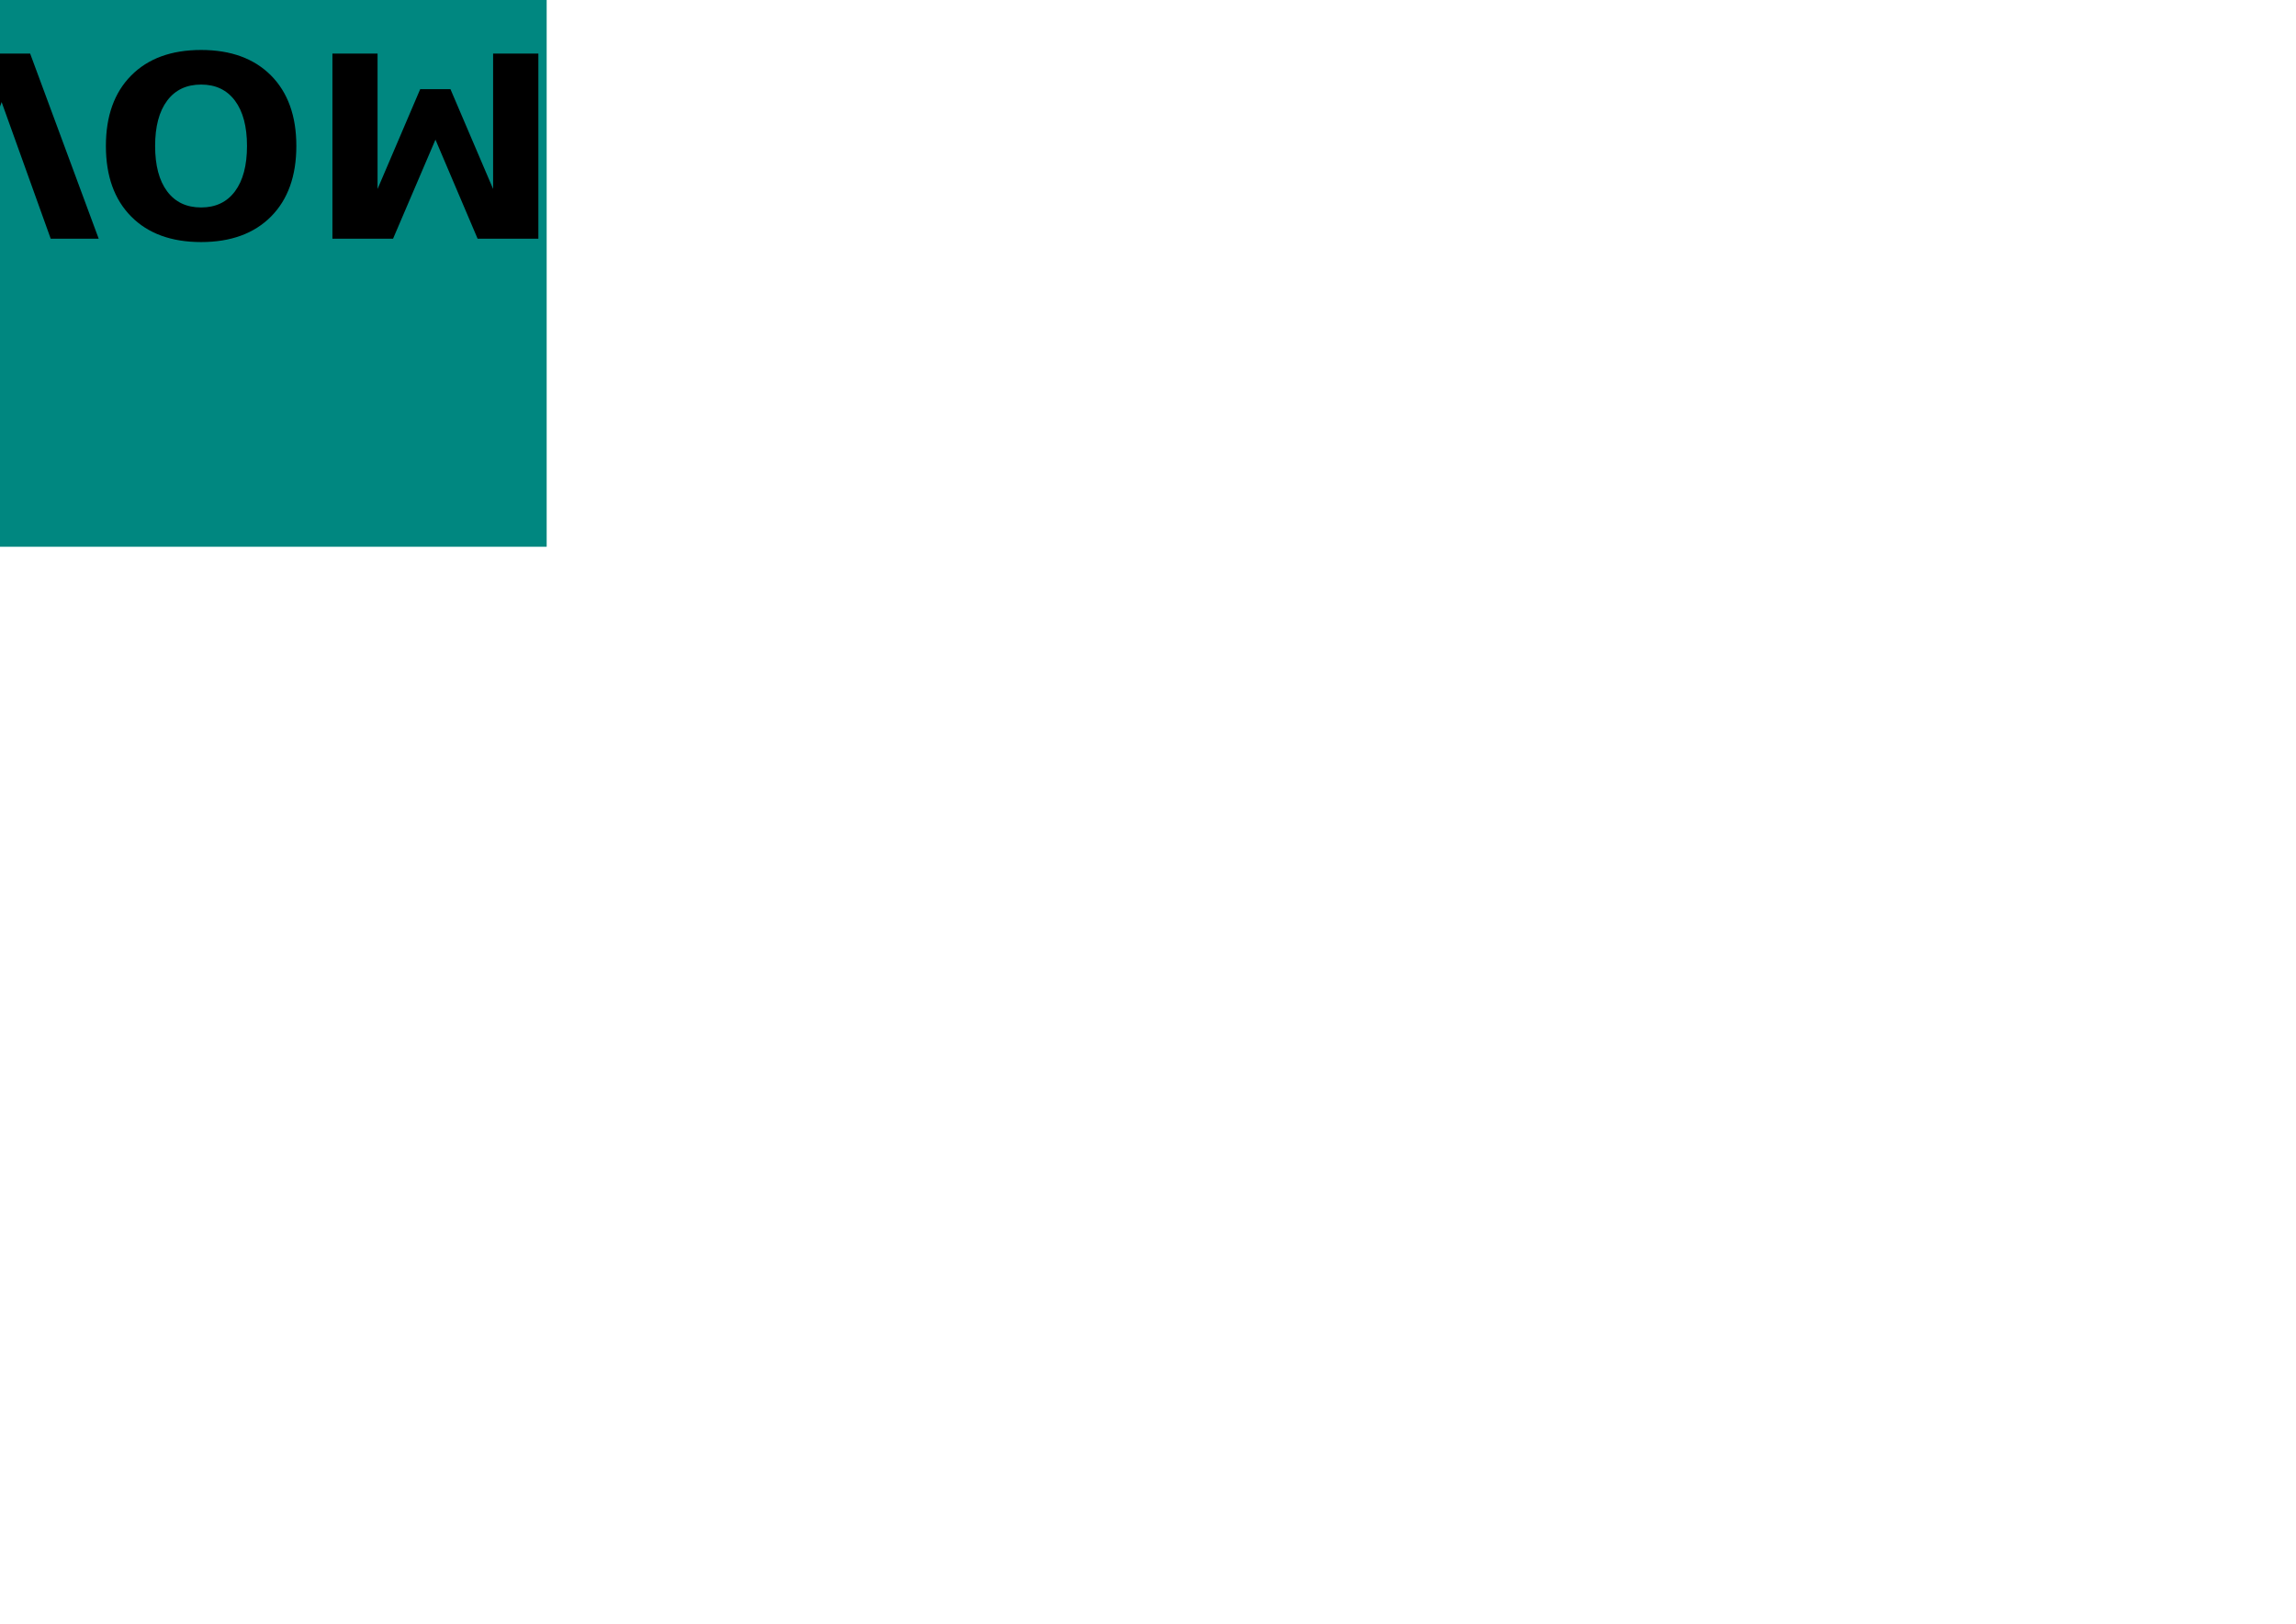
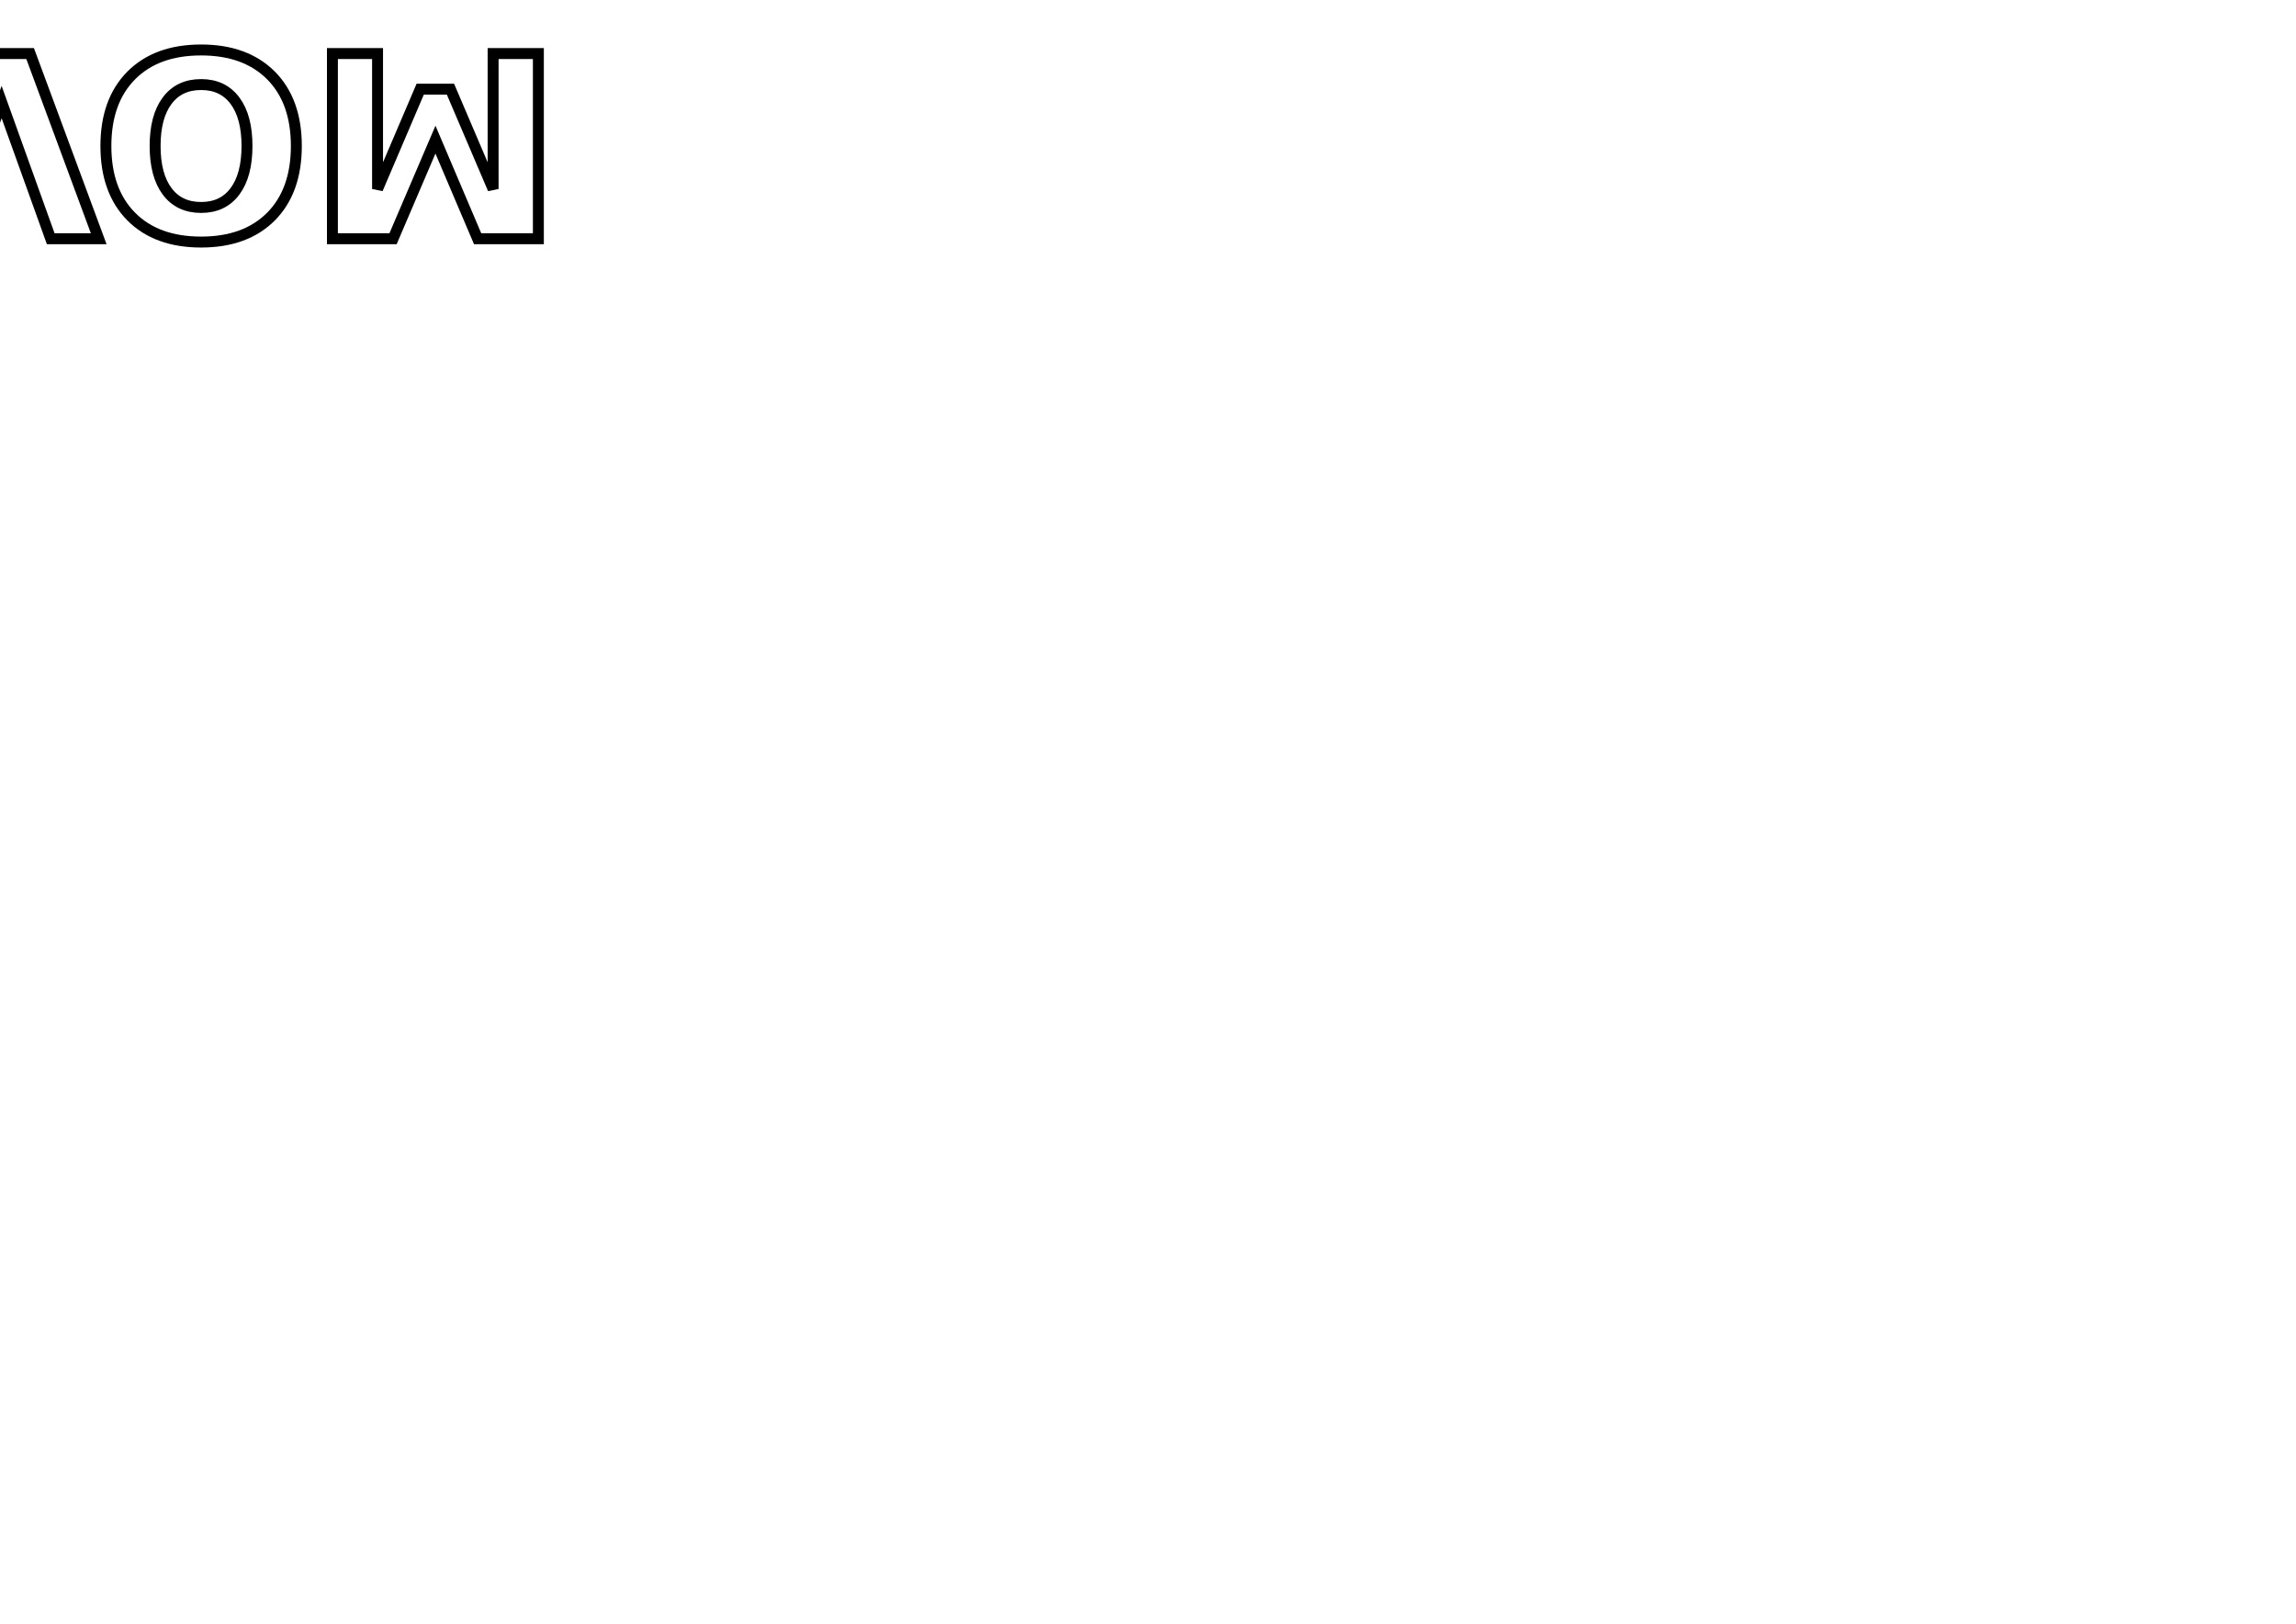
<svg xmlns="http://www.w3.org/2000/svg" width="420mm" height="297mm" viewBox="0 0 420 297" version="1.1" id="svg1">
  <defs id="defs1" />
  <g id="layer1">
-     <path id="rect1" style="fill:#008780;stroke-width:0.385" d="M -100,-100 H 100 V 100 H -100 Z" />
-     <path d="M 98.482,43.66 H 87.369 L 79.657,25.538 71.9,43.66 H 60.809 V 9.797 h 8.256 V 34.565 l 7.802,-18.258 h 5.534 l 7.802,18.258 V 9.797 h 8.279 z M 36.79,37.944 c 2.661,0 4.725,-0.983 6.192,-2.949 1.467,-1.966 2.2,-4.733 2.2,-8.301 0,-3.553 -0.733,-6.313 -2.2,-8.279 -1.467,-1.966 -3.531,-2.949 -6.192,-2.949 -2.676,0 -4.748,0.983 -6.215,2.949 -1.467,1.966 -2.2,4.725 -2.2,8.279 0,3.568 0.733,6.336 2.2,8.301 1.467,1.966 3.538,2.949 6.215,2.949 z m 0,6.328 c -5.443,0 -9.708,-1.557 -12.792,-4.672 -3.085,-3.115 -4.627,-7.417 -4.627,-12.906 0,-5.474 1.542,-9.768 4.627,-12.883 3.085,-3.115 7.349,-4.672 12.792,-4.672 5.428,0 9.692,1.557 12.792,4.672 3.085,3.115 4.627,7.409 4.627,12.883 0,5.489 -1.542,9.791 -4.627,12.906 -3.1,3.115 -7.364,4.672 -12.792,4.672 z M 18.055,43.66 H 9.278 L 0.296,18.665 -8.663,43.66 H -17.441 L -4.898,9.797 H 5.513 Z m -39.987,0 h -23.566 v -6.6 H -30.664 V 30.755 H -44.613 V 24.154 h 9.313 4.636 V 16.397 H -45.996 V 9.797 h 24.065 z m -31.731,0 h -8.732 V 9.797 h 8.732 z m -13.246,0 h -31.209 v -6.6 h 11.227 V 9.797 h 8.732 V 37.06 h 11.25 z" id="text4" style="font-weight:bold;font-size:50.8px;font-family:Sans;-inkscape-font-specification:'Sans, Bold';stroke-width:0.265" aria-label="MOVEIT PRO" />
-     <path d="M 51.858,-13.082 H 37.365 c -4.309,0 -7.613,-0.96 -9.912,-2.88 -2.313,-1.905 -3.47,-4.627 -3.47,-8.165 0,-3.553 1.157,-6.29 3.47,-8.211 2.298,-1.905 5.602,-2.858 9.912,-2.858 h 5.761 v -11.749 h 8.732 z m -8.732,-6.328 v -9.458 h -4.831 c -1.694,0 -3.001,0.408 -3.924,1.225 -0.922,0.832 -1.384,2.004 -1.384,3.516 0,1.512 0.461,2.676 1.384,3.493 0.922,0.817 2.23,1.225 3.924,1.225 z m -37.719,-8.687 c -1.83,0 -3.138,0.34 -3.924,1.021 -0.801,0.68 -1.202,1.799 -1.202,3.357 0,1.542 0.401,2.646 1.202,3.311 0.786,0.665 2.094,0.998 3.924,0.998 h 3.674 v -8.687 z m 3.674,-6.033 v -12.815 h 8.732 v 33.863 H 4.477 c -4.461,0 -7.727,-0.748 -9.798,-2.245 -2.087,-1.497 -3.13,-3.863 -3.13,-7.099 0,-2.238 0.544,-4.075 1.633,-5.512 1.074,-1.436 2.699,-2.495 4.876,-3.175 -1.195,-0.272 -2.261,-0.892 -3.198,-1.86 -0.953,-0.953 -1.913,-2.404 -2.88,-4.355 l -4.74,-9.617 h 9.299 l 4.128,8.415 c 0.832,1.694 1.678,2.85 2.54,3.47 0.847,0.62 1.981,0.93 3.402,0.93 z m -42.504,15.332 c 2.661,0 4.725,-0.983 6.192,-2.949 1.467,-1.966 2.2,-4.733 2.2,-8.301 0,-3.553 -0.733,-6.313 -2.2,-8.279 -1.467,-1.966 -3.531,-2.949 -6.192,-2.949 -2.676,0 -4.748,0.983 -6.215,2.949 -1.467,1.966 -2.2,4.725 -2.2,8.279 0,3.568 0.733,6.336 2.2,8.301 1.467,1.966 3.538,2.949 6.215,2.949 z m 0,6.328 c -5.443,0 -9.708,-1.557 -12.792,-4.672 -3.085,-3.115 -4.627,-7.417 -4.627,-12.906 0,-5.474 1.542,-9.768 4.627,-12.883 3.085,-3.115 7.349,-4.672 12.792,-4.672 5.428,0 9.692,1.557 12.792,4.672 3.085,3.115 4.627,7.409 4.627,12.883 0,5.489 -1.542,9.791 -4.627,12.906 -3.1,3.115 -7.364,4.672 -12.792,4.672 z" id="text4-2" style="font-weight:bold;font-size:50.8px;font-family:Sans;-inkscape-font-specification:'Sans, Bold';stroke-width:0.265" aria-label="MOVEIT PRO" />
+     <path style="font-weight:bold;font-size:50.8px;font-family:Sans;-inkscape-font-specification:'Sans, Bold';stroke-width:2;fill:none;stroke:#000000;stroke-opacity:1;stroke-dasharray:none" d="m -33.423,-18.798 c 2.661,0 4.725,-0.983 6.192,-2.949 1.467,-1.966 2.2,-4.733 2.2,-8.301 0,-3.553 -0.733,-6.313 -2.2,-8.279 -1.467,-1.966 -3.531,-2.949 -6.192,-2.949 -2.676,0 -4.748,0.983 -6.215,2.949 -1.467,1.966 -2.2,4.725 -2.2,8.279 0,3.568 0.733,6.336 2.2,8.301 1.467,1.966 3.538,2.949 6.215,2.949 z" id="path236" />
+     <path style="font-weight:bold;font-size:50.8px;font-family:Sans;-inkscape-font-specification:'Sans, Bold';stroke-width:2;fill:none;stroke:#000000;stroke-opacity:1;stroke-dasharray:none" d="m -33.423,-12.47 c -5.443,0 -9.708,-1.557 -12.792,-4.672 -3.085,-3.115 -4.627,-7.417 -4.627,-12.906 0,-5.474 1.542,-9.768 4.627,-12.883 3.085,-3.115 7.349,-4.672 12.792,-4.672 5.428,0 9.692,1.557 12.792,4.672 3.085,3.115 4.627,7.409 4.627,12.883 0,5.489 -1.542,9.791 -4.627,12.906 -3.1,3.115 -7.364,4.672 -12.792,4.672 z" id="path238" />
+     <path style="font-weight:bold;font-size:50.8px;font-family:Sans;-inkscape-font-specification:'Sans, Bold';stroke-width:2;fill:none;stroke:#000000;stroke-opacity:1;stroke-dasharray:none" d="m 5.407,-28.097 c -1.83,0 -3.138,0.34 -3.924,1.021 -0.801,0.68 -1.202,1.799 -1.202,3.357 0,1.542 0.401,2.646 1.202,3.311 0.786,0.665 2.094,0.998 3.924,0.998 h 3.674 v -8.687 z" id="path232" />
+     <path style="font-weight:bold;font-size:50.8px;font-family:Sans;-inkscape-font-specification:'Sans, Bold';stroke-width:2;fill:none;stroke:#000000;stroke-opacity:1;stroke-dasharray:none" d="m 9.082,-34.13 v -12.815 h 8.732 v 33.863 H 4.477 c -4.461,0 -7.727,-0.748 -9.798,-2.245 -2.087,-1.497 -3.13,-3.863 -3.13,-7.099 0,-2.238 0.544,-4.075 1.633,-5.512 1.074,-1.436 2.699,-2.495 4.876,-3.175 -1.195,-0.272 -2.261,-0.892 -3.198,-1.86 -0.953,-0.953 -1.913,-2.404 -2.88,-4.355 l -4.74,-9.617 h 9.299 l 4.128,8.415 c 0.832,1.694 1.678,2.85 2.54,3.47 0.847,0.62 1.981,0.93 3.402,0.93 z" id="path234" />
+     <path style="font-weight:bold;font-size:50.8px;font-family:Sans;-inkscape-font-specification:'Sans, Bold';stroke-width:2;fill:none;stroke:#000000;stroke-opacity:1;stroke-dasharray:none" d="m 43.126,-19.41 v -9.458 h -4.831 c -1.694,0 -3.001,0.408 -3.924,1.225 -0.922,0.832 -1.384,2.004 -1.384,3.516 0,1.512 0.461,2.676 1.384,3.493 0.922,0.817 2.23,1.225 3.924,1.225 z" id="path230" />
+     <path style="font-weight:bold;font-size:50.8px;font-family:Sans;-inkscape-font-specification:'Sans, Bold';stroke-width:2;fill:none;stroke:#000000;stroke-opacity:1;stroke-dasharray:none" d="m 51.858,-13.082 -14.493,0 c -4.309,0 -7.613,-0.96 -9.912,-2.88 -2.313,-1.905 -3.47,-4.627 -3.47,-8.165 0,-3.553 1.157,-6.29 3.47,-8.211 2.298,-1.905 5.602,-2.858 9.912,-2.858 h 5.761 v -11.749 h 8.732 z" id="text4-2" />
+     <path style="font-weight:bold;font-size:50.8px;font-family:Sans;-inkscape-font-specification:'Sans, Bold';stroke-width:2;fill:none;stroke:#000000;stroke-opacity:1;stroke-dasharray:none" d="m -66.908,43.66 h -31.209 v -6.6 h 11.227 V 9.797 h 8.732 V 37.06 h 11.25 z" id="path226" />
+     <path style="font-weight:bold;font-size:50.8px;font-family:Sans;-inkscape-font-specification:'Sans, Bold';stroke-width:2;fill:none;stroke:#000000;stroke-opacity:1;stroke-dasharray:none" d="m -53.663,43.66 h -8.732 V 9.797 h 8.732 z" id="path224" />
+     <path style="font-weight:bold;font-size:50.8px;font-family:Sans;-inkscape-font-specification:'Sans, Bold';stroke-width:2;fill:none;stroke:#000000;stroke-opacity:1;stroke-dasharray:none" d="m -21.932,43.66 h -23.566 v -6.6 H -30.664 V 30.755 H -44.613 V 24.154 h 9.313 4.636 V 16.397 H -45.996 V 9.797 h 24.065 z" id="path222" />
+     <path style="font-weight:bold;font-size:50.8px;font-family:Sans;-inkscape-font-specification:'Sans, Bold';stroke-width:2;fill:none;stroke:#000000;stroke-opacity:1;stroke-dasharray:none" d="M 18.055,43.66 H 9.278 L 0.296,18.665 -8.663,43.66 H -17.441 L -4.898,9.797 H 5.513 Z" id="path220" />
+     <path style="font-weight:bold;font-size:50.8px;font-family:Sans;-inkscape-font-specification:'Sans, Bold';stroke-width:2;fill:none;stroke:#000000;stroke-opacity:1;stroke-dasharray:none" d="m 36.79,37.944 c 2.661,0 4.725,-0.983 6.192,-2.949 1.467,-1.966 2.2,-4.733 2.2,-8.301 0,-3.553 -0.733,-6.313 -2.2,-8.279 -1.467,-1.966 -3.531,-2.949 -6.192,-2.949 -2.676,0 -4.748,0.983 -6.215,2.949 -1.467,1.966 -2.2,4.725 -2.2,8.279 0,3.568 0.733,6.336 2.2,8.301 1.467,1.966 3.538,2.949 6.215,2.949 z" id="path216" />
+     <path style="font-weight:bold;font-size:50.8px;font-family:Sans;-inkscape-font-specification:'Sans, Bold';stroke-width:2;fill:none;stroke:#000000;stroke-opacity:1;stroke-dasharray:none" d="m 36.79,44.272 c -5.443,0 -9.708,-1.557 -12.792,-4.672 -3.085,-3.115 -4.627,-7.417 -4.627,-12.906 0,-5.474 1.542,-9.768 4.627,-12.883 3.085,-3.115 7.349,-4.672 12.792,-4.672 5.428,0 9.692,1.557 12.792,4.672 3.085,3.115 4.627,7.409 4.627,12.883 0,5.489 -1.542,9.791 -4.627,12.906 -3.1,3.115 -7.364,4.672 -12.792,4.672 z" id="path218" />
+     <path style="font-weight:bold;font-size:50.8px;font-family:Sans;-inkscape-font-specification:'Sans, Bold';stroke-width:2;fill:none;stroke:#000000;stroke-opacity:1;stroke-dasharray:none" d="M 98.482,43.66 H 87.369 L 79.657,25.538 71.9,43.66 H 60.809 V 9.797 h 8.256 V 34.565 l 7.802,-18.258 h 5.534 l 7.802,18.258 V 9.797 h 8.279 z" id="text4" />
  </g>
</svg>
